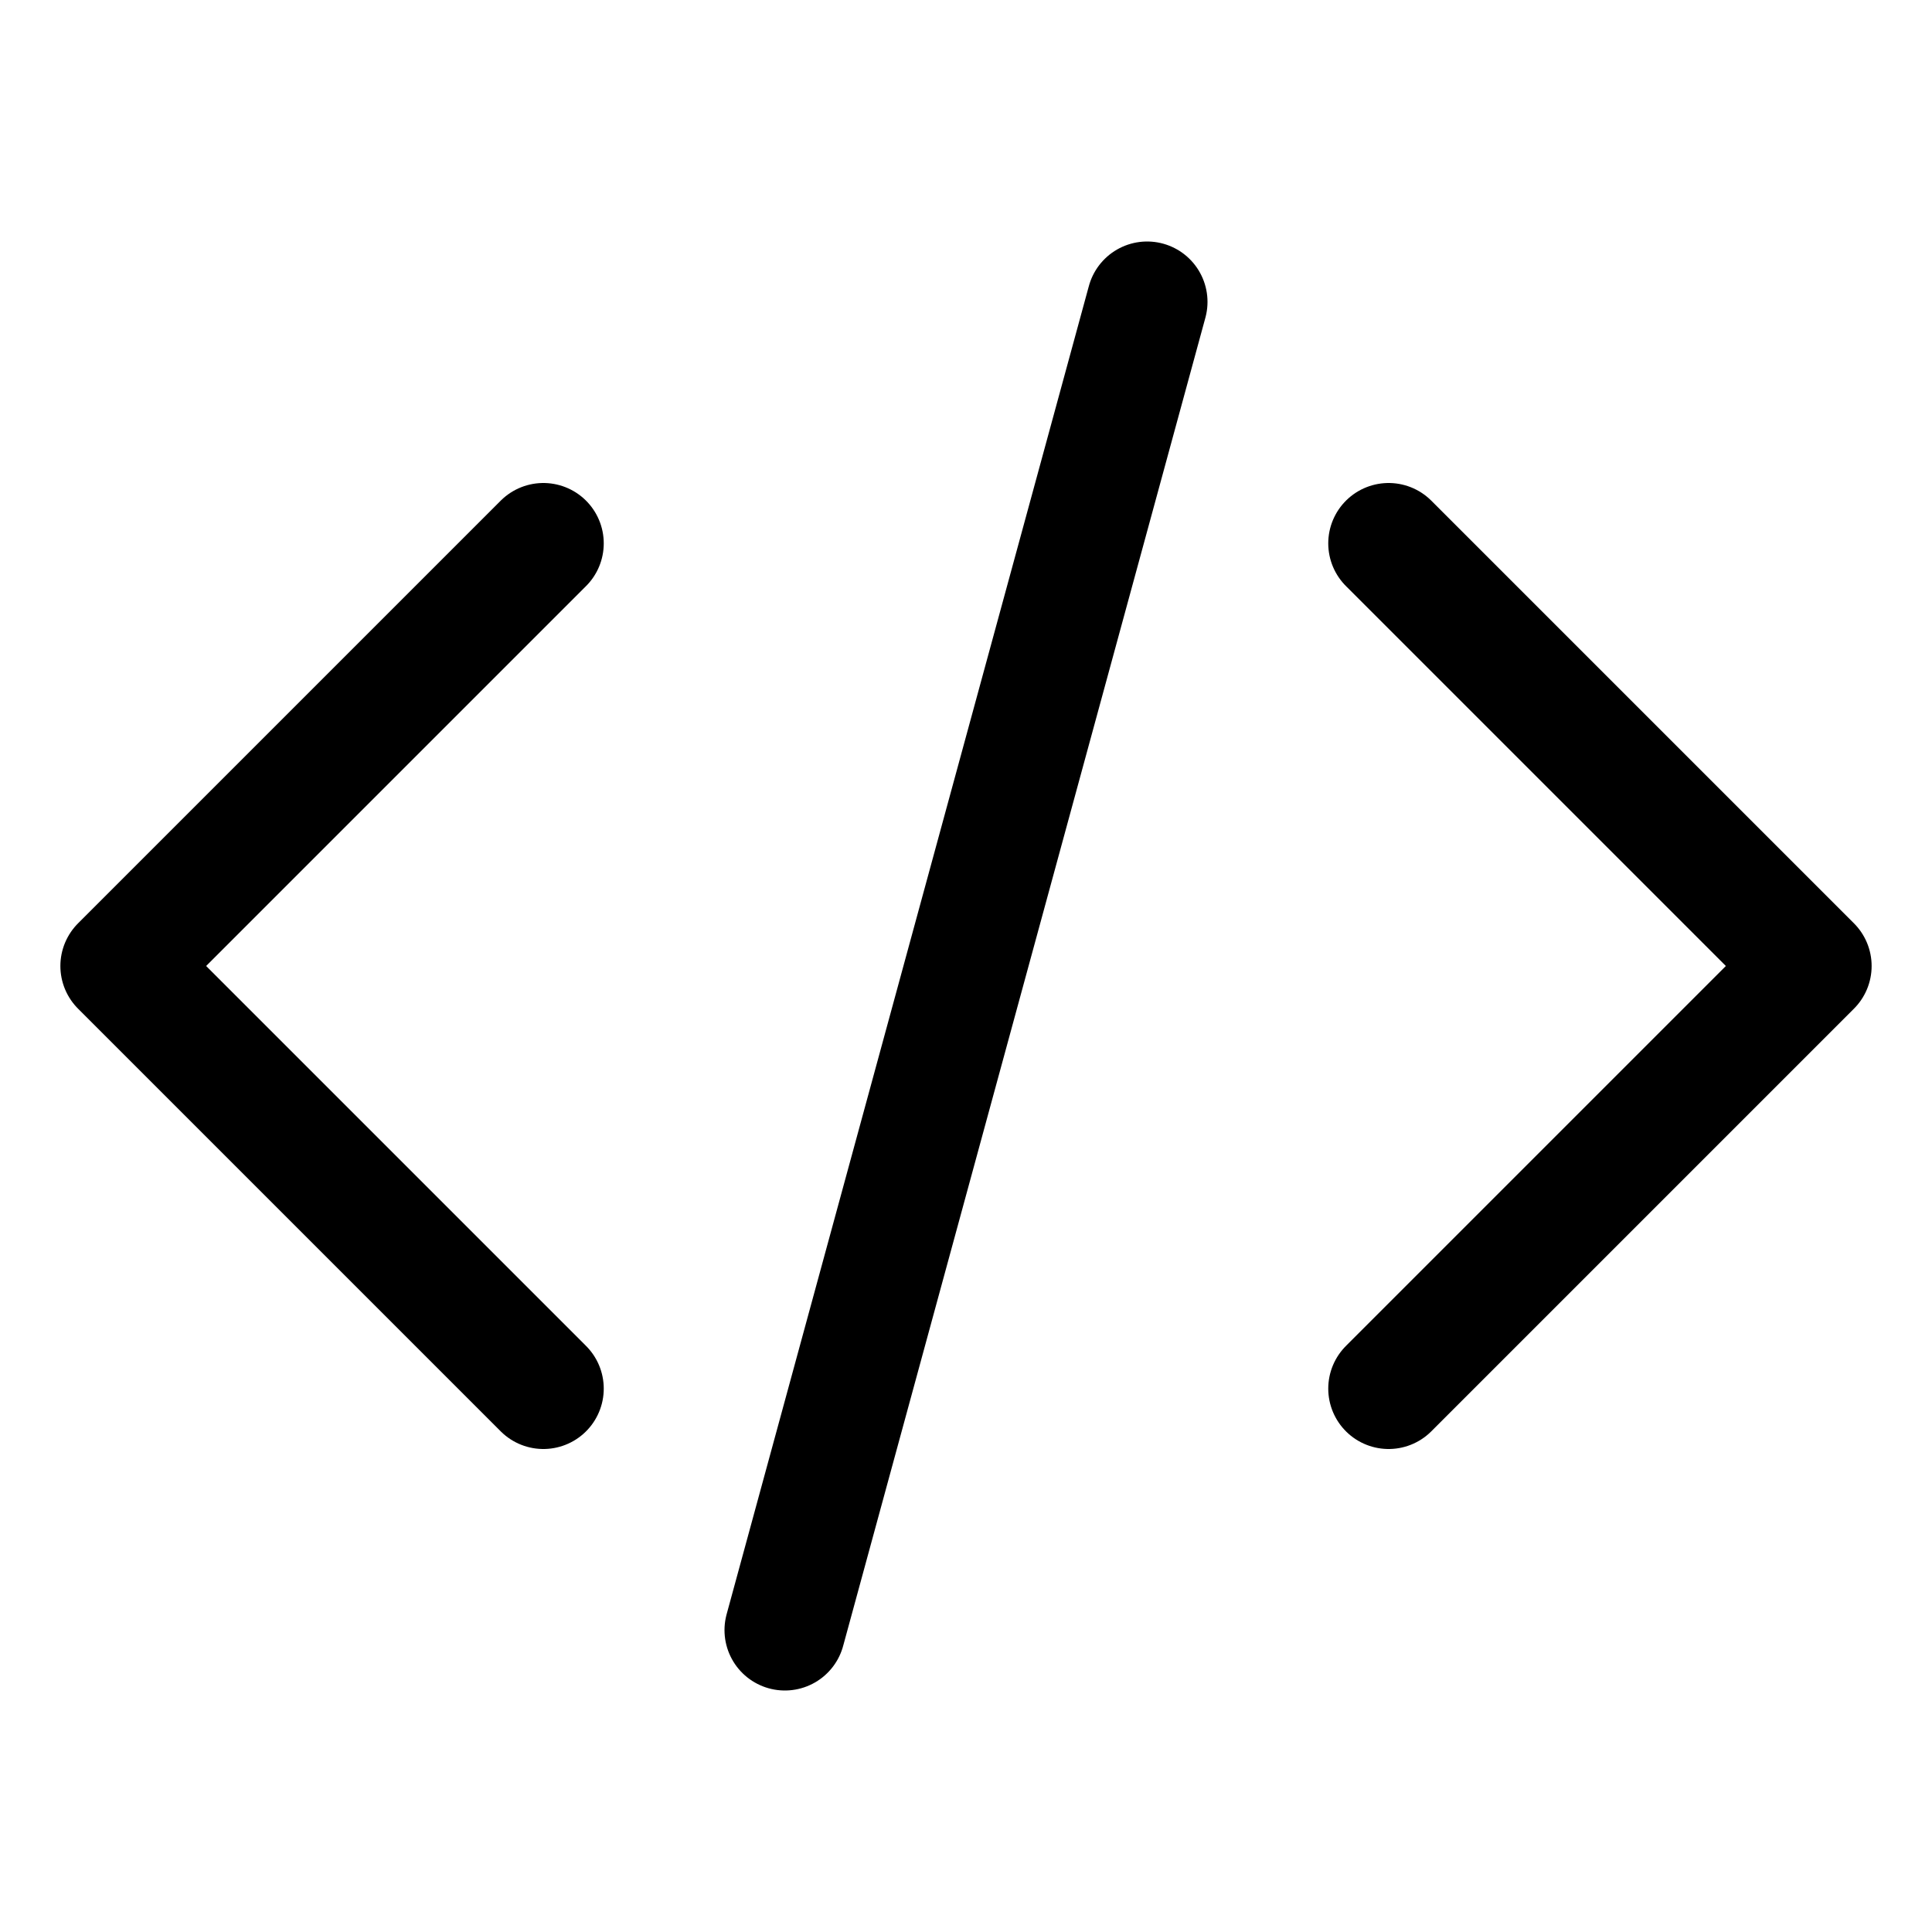
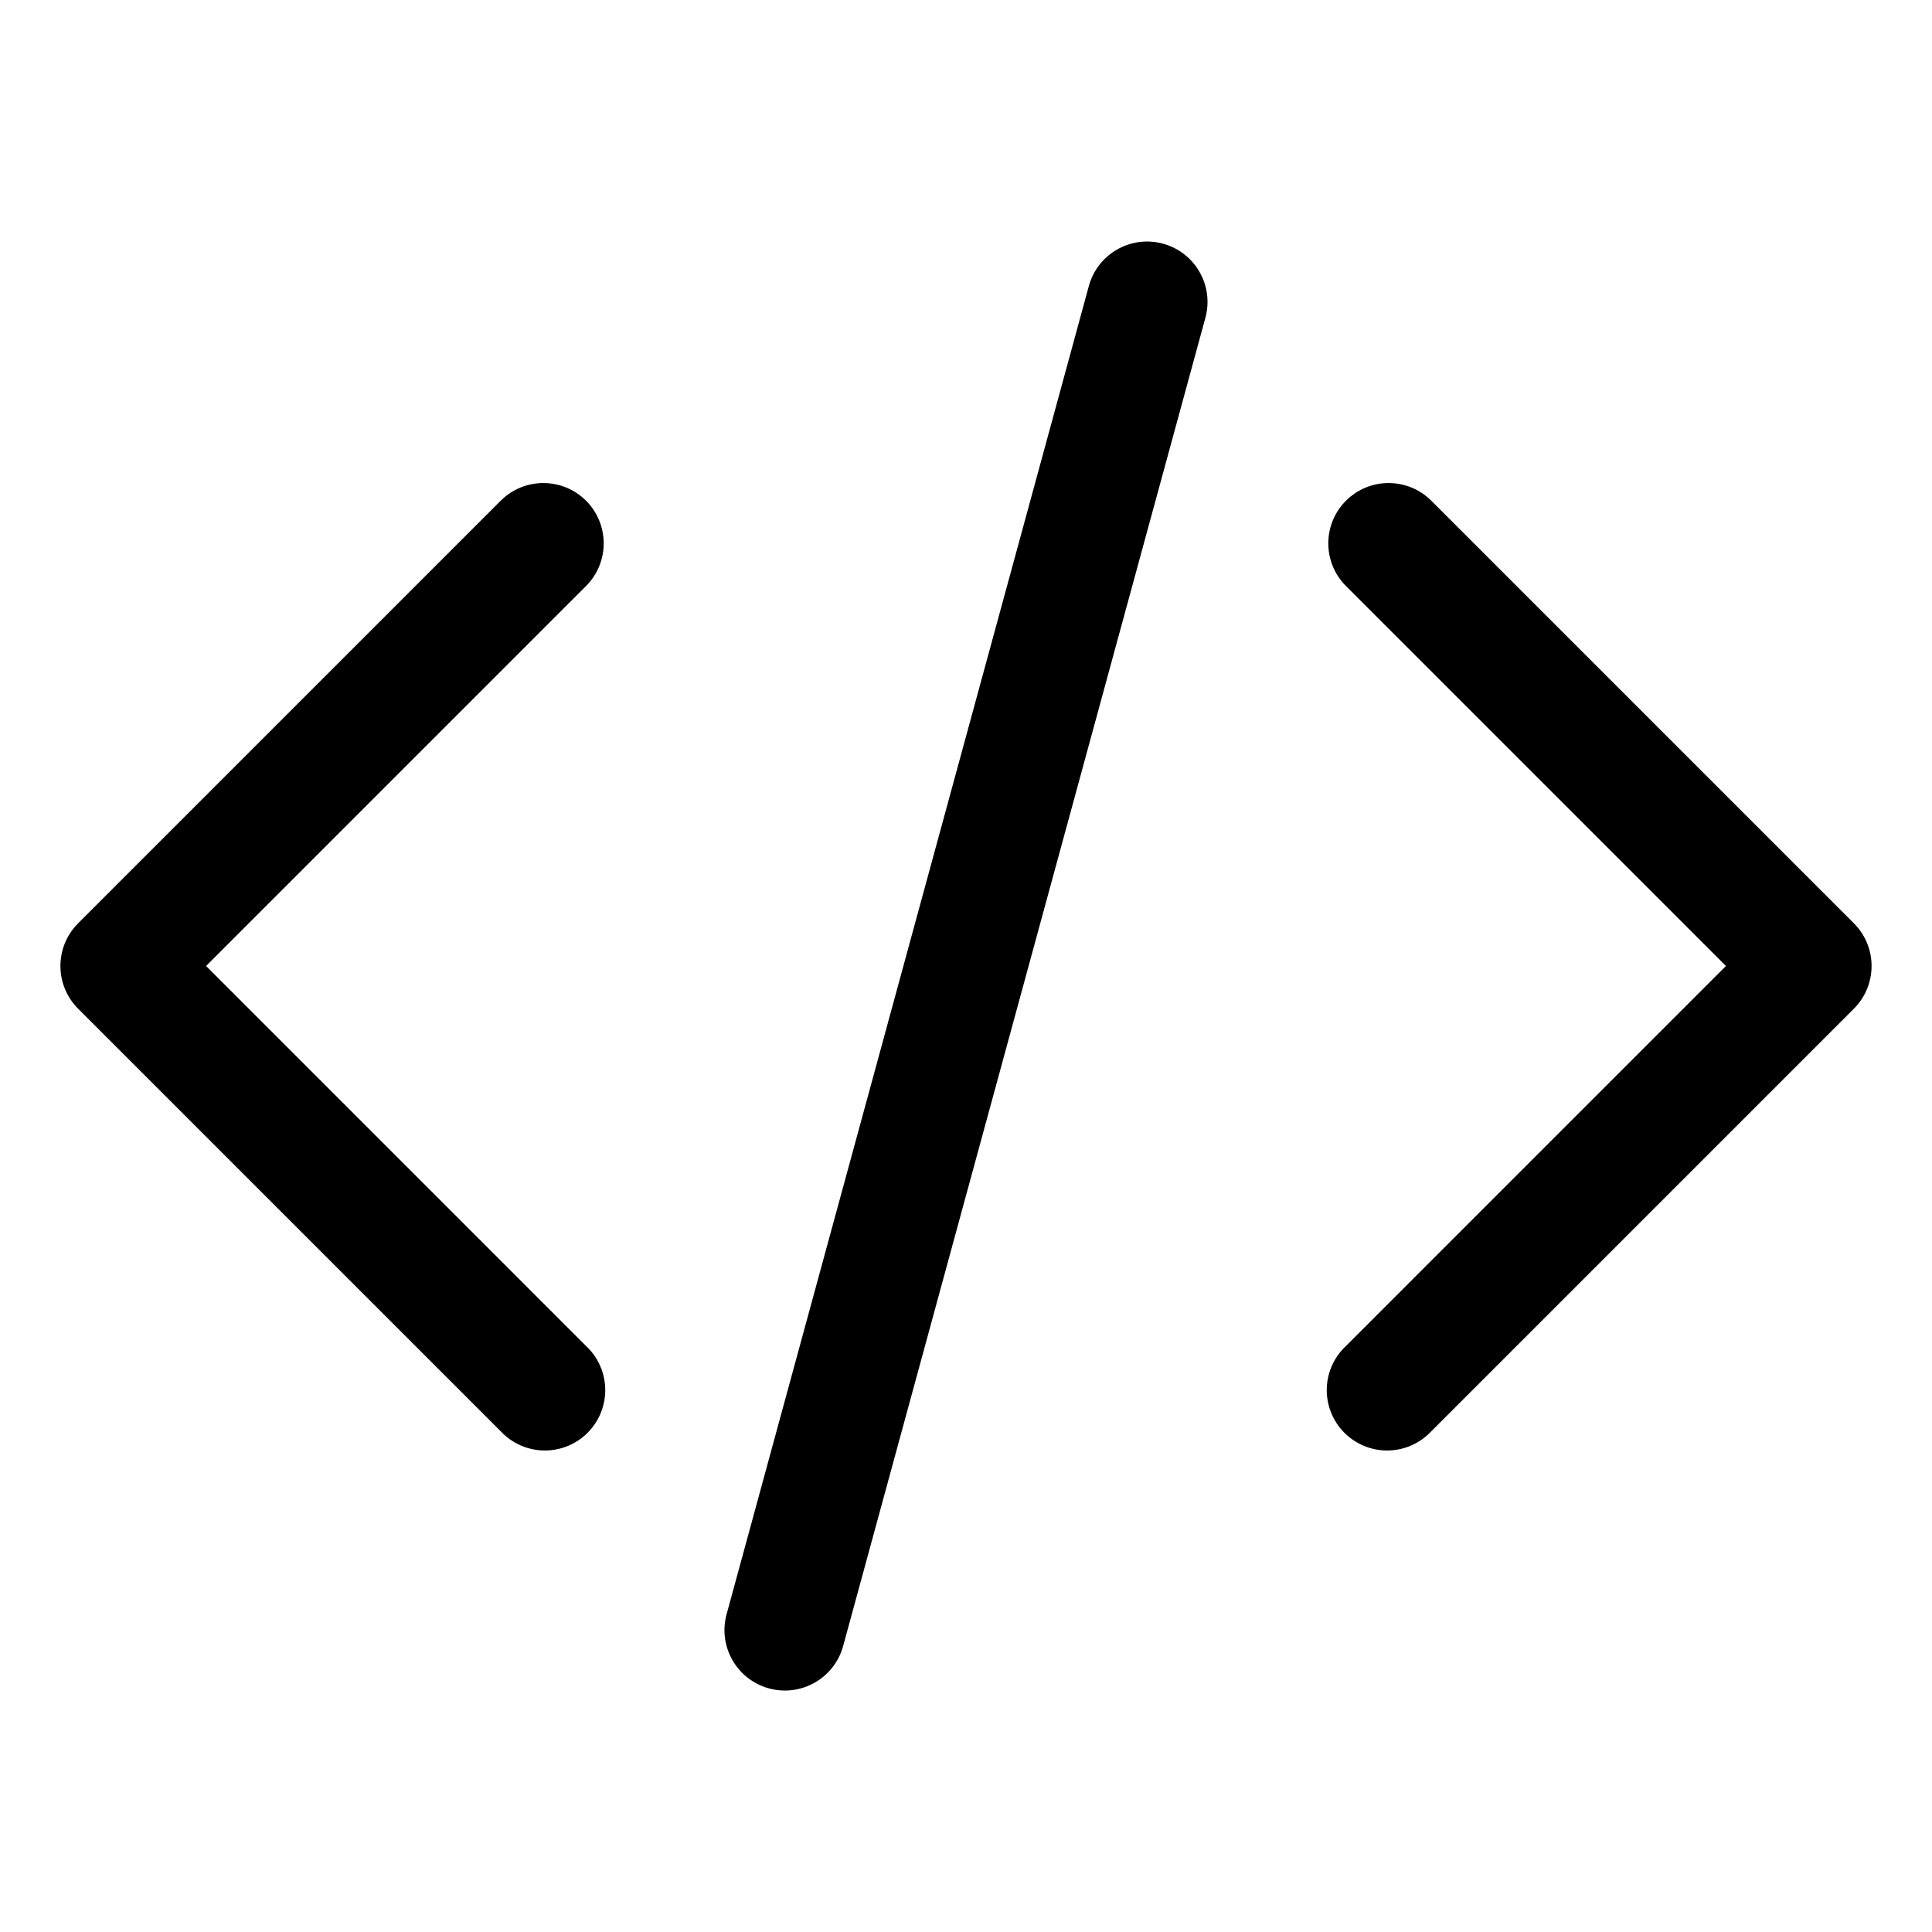
- <svg xmlns="http://www.w3.org/2000/svg" fill="none" viewBox="0 0 24 24" stroke-width="1.5" stroke="currentColor" aria-hidden="true">
-   <path stroke-linecap="round" stroke-linejoin="round" d="M17.25 6.75L22.5 12l-5.25 5.25m-10.5 0L1.5 12l5.25-5.25m7.5-3l-4.5 16.5" />
+ <svg xmlns="http://www.w3.org/2000/svg" viewBox="0 0 24 24" fill="currentColor" aria-hidden="true">
+   <path fill-rule="evenodd" d="M14.447 3.027a.75.75 0 01.527.92l-4.5 16.5a.75.75 0 01-1.448-.394l4.5-16.5a.75.75 0 01.921-.526zM16.72 6.22a.75.75 0 011.06 0l5.25 5.25a.75.75 0 010 1.06l-5.25 5.25a.75.75 0 11-1.06-1.06L21.44 12l-4.72-4.72a.75.75 0 010-1.06zm-9.44 0a.75.75 0 010 1.06L2.56 12l4.72 4.72a.75.75 0 11-1.06 1.06L.97 12.53a.75.75 0 010-1.06l5.25-5.25a.75.75 0 011.06 0z" clip-rule="evenodd" />
</svg>
